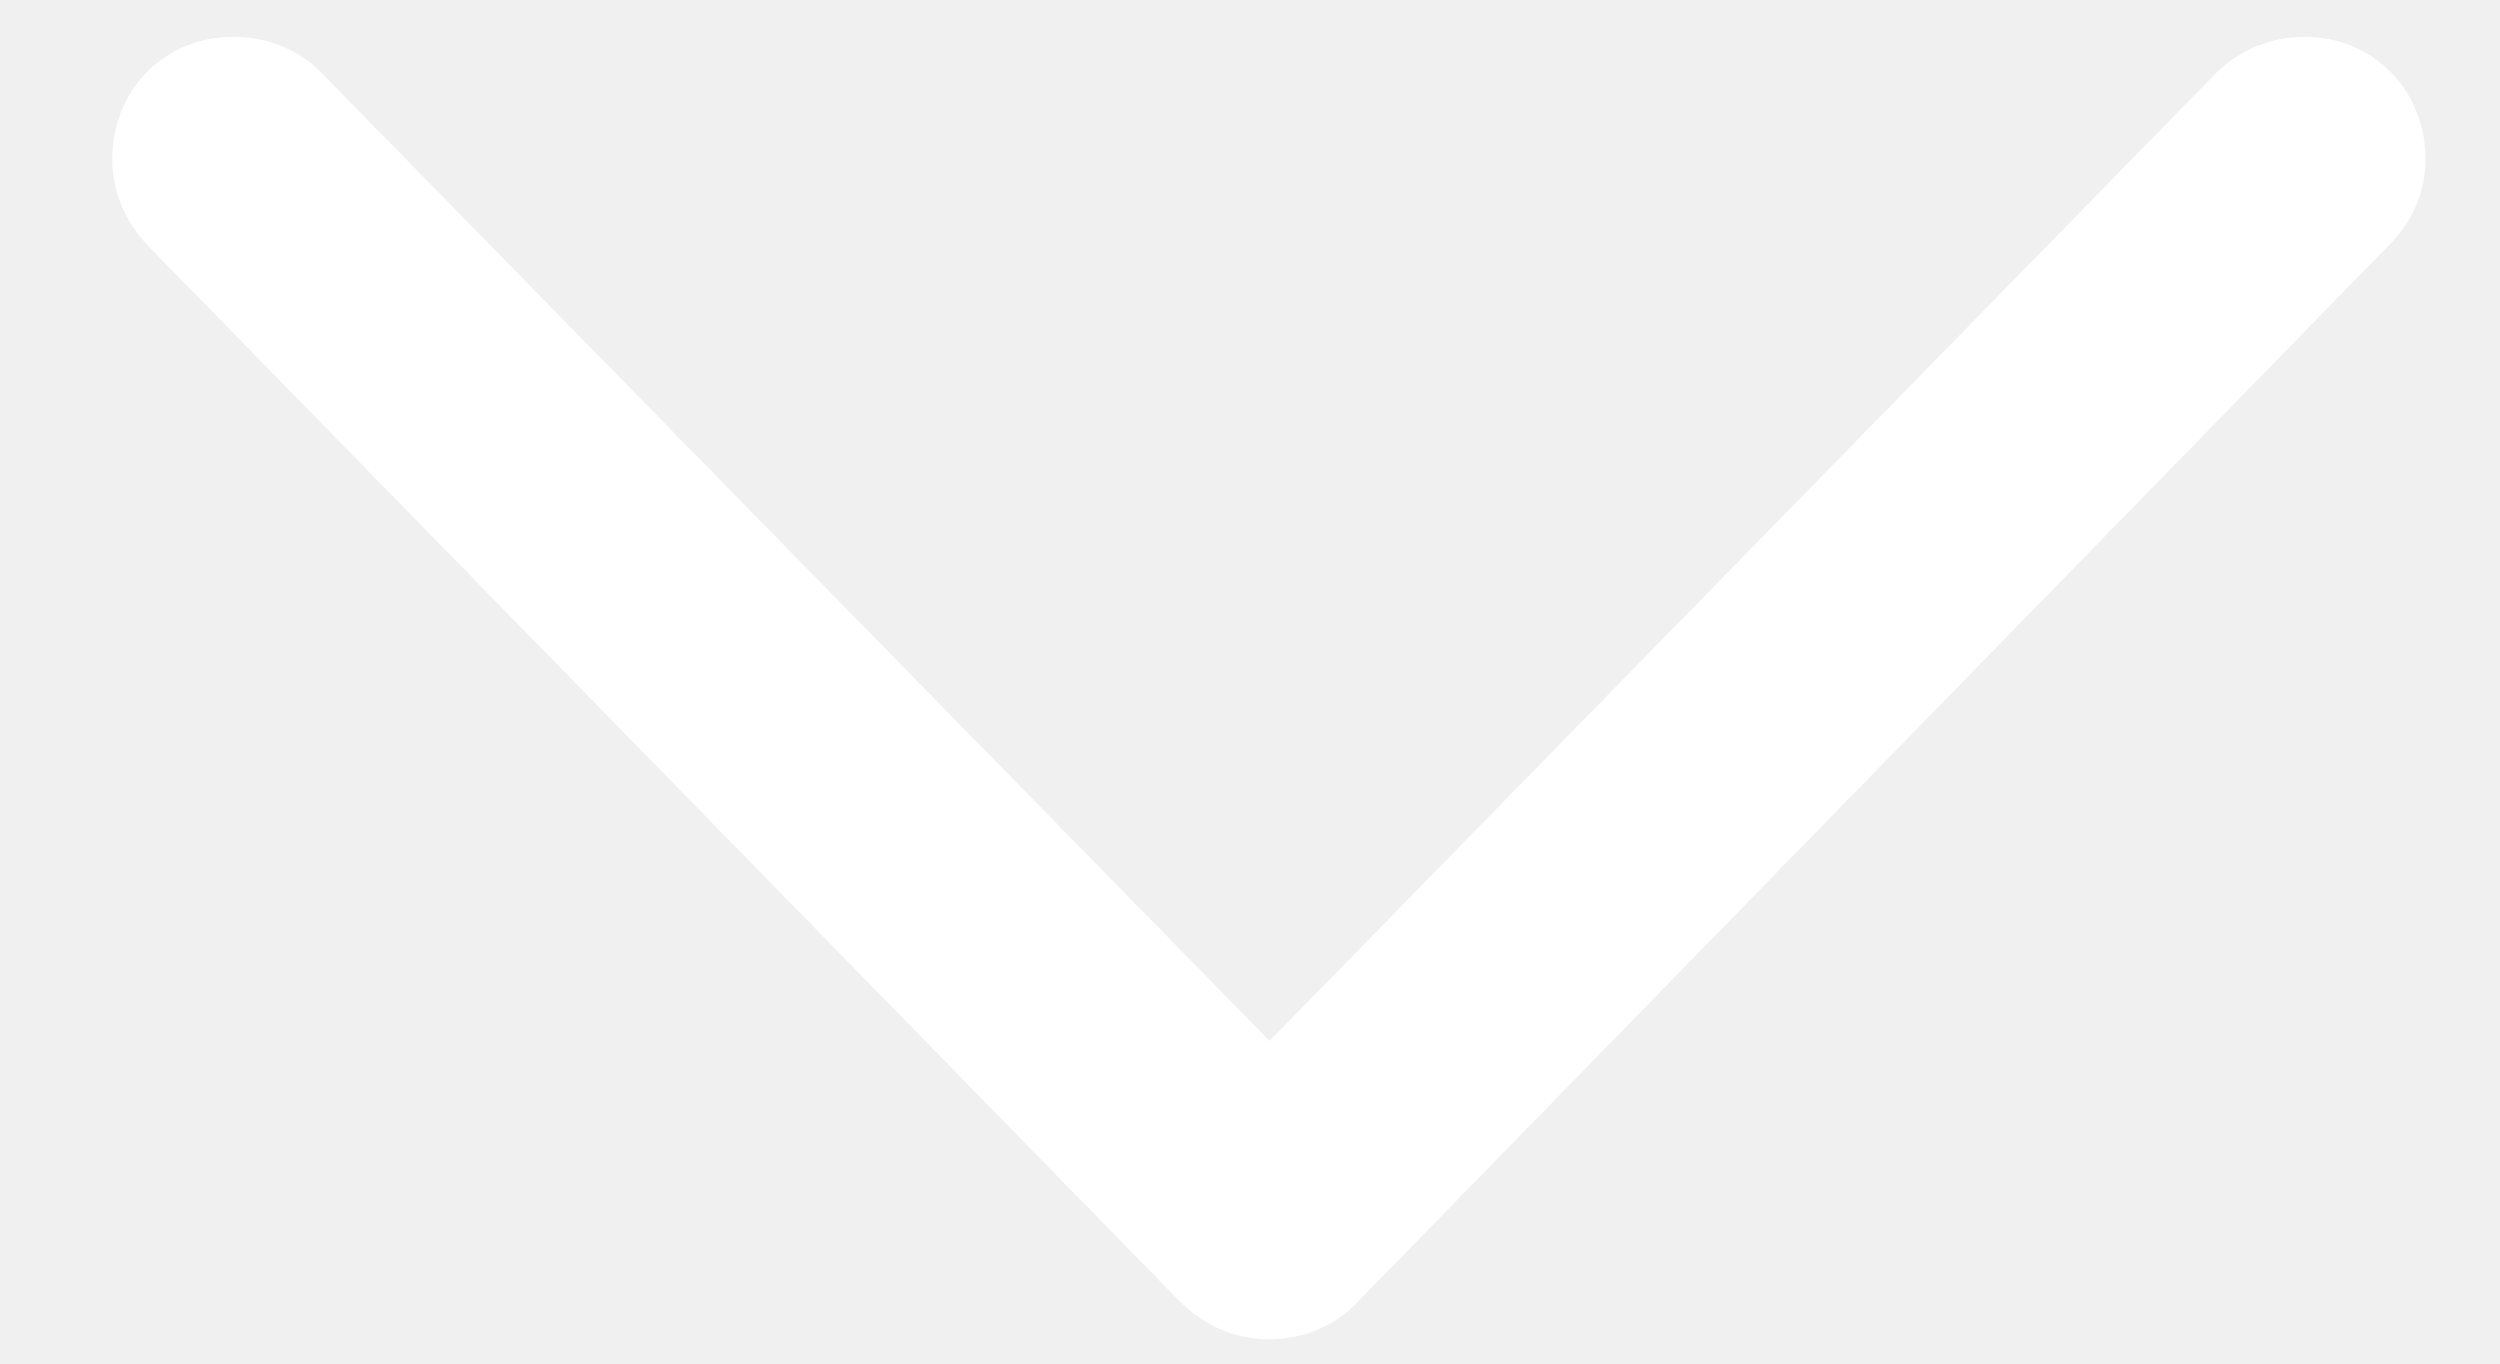
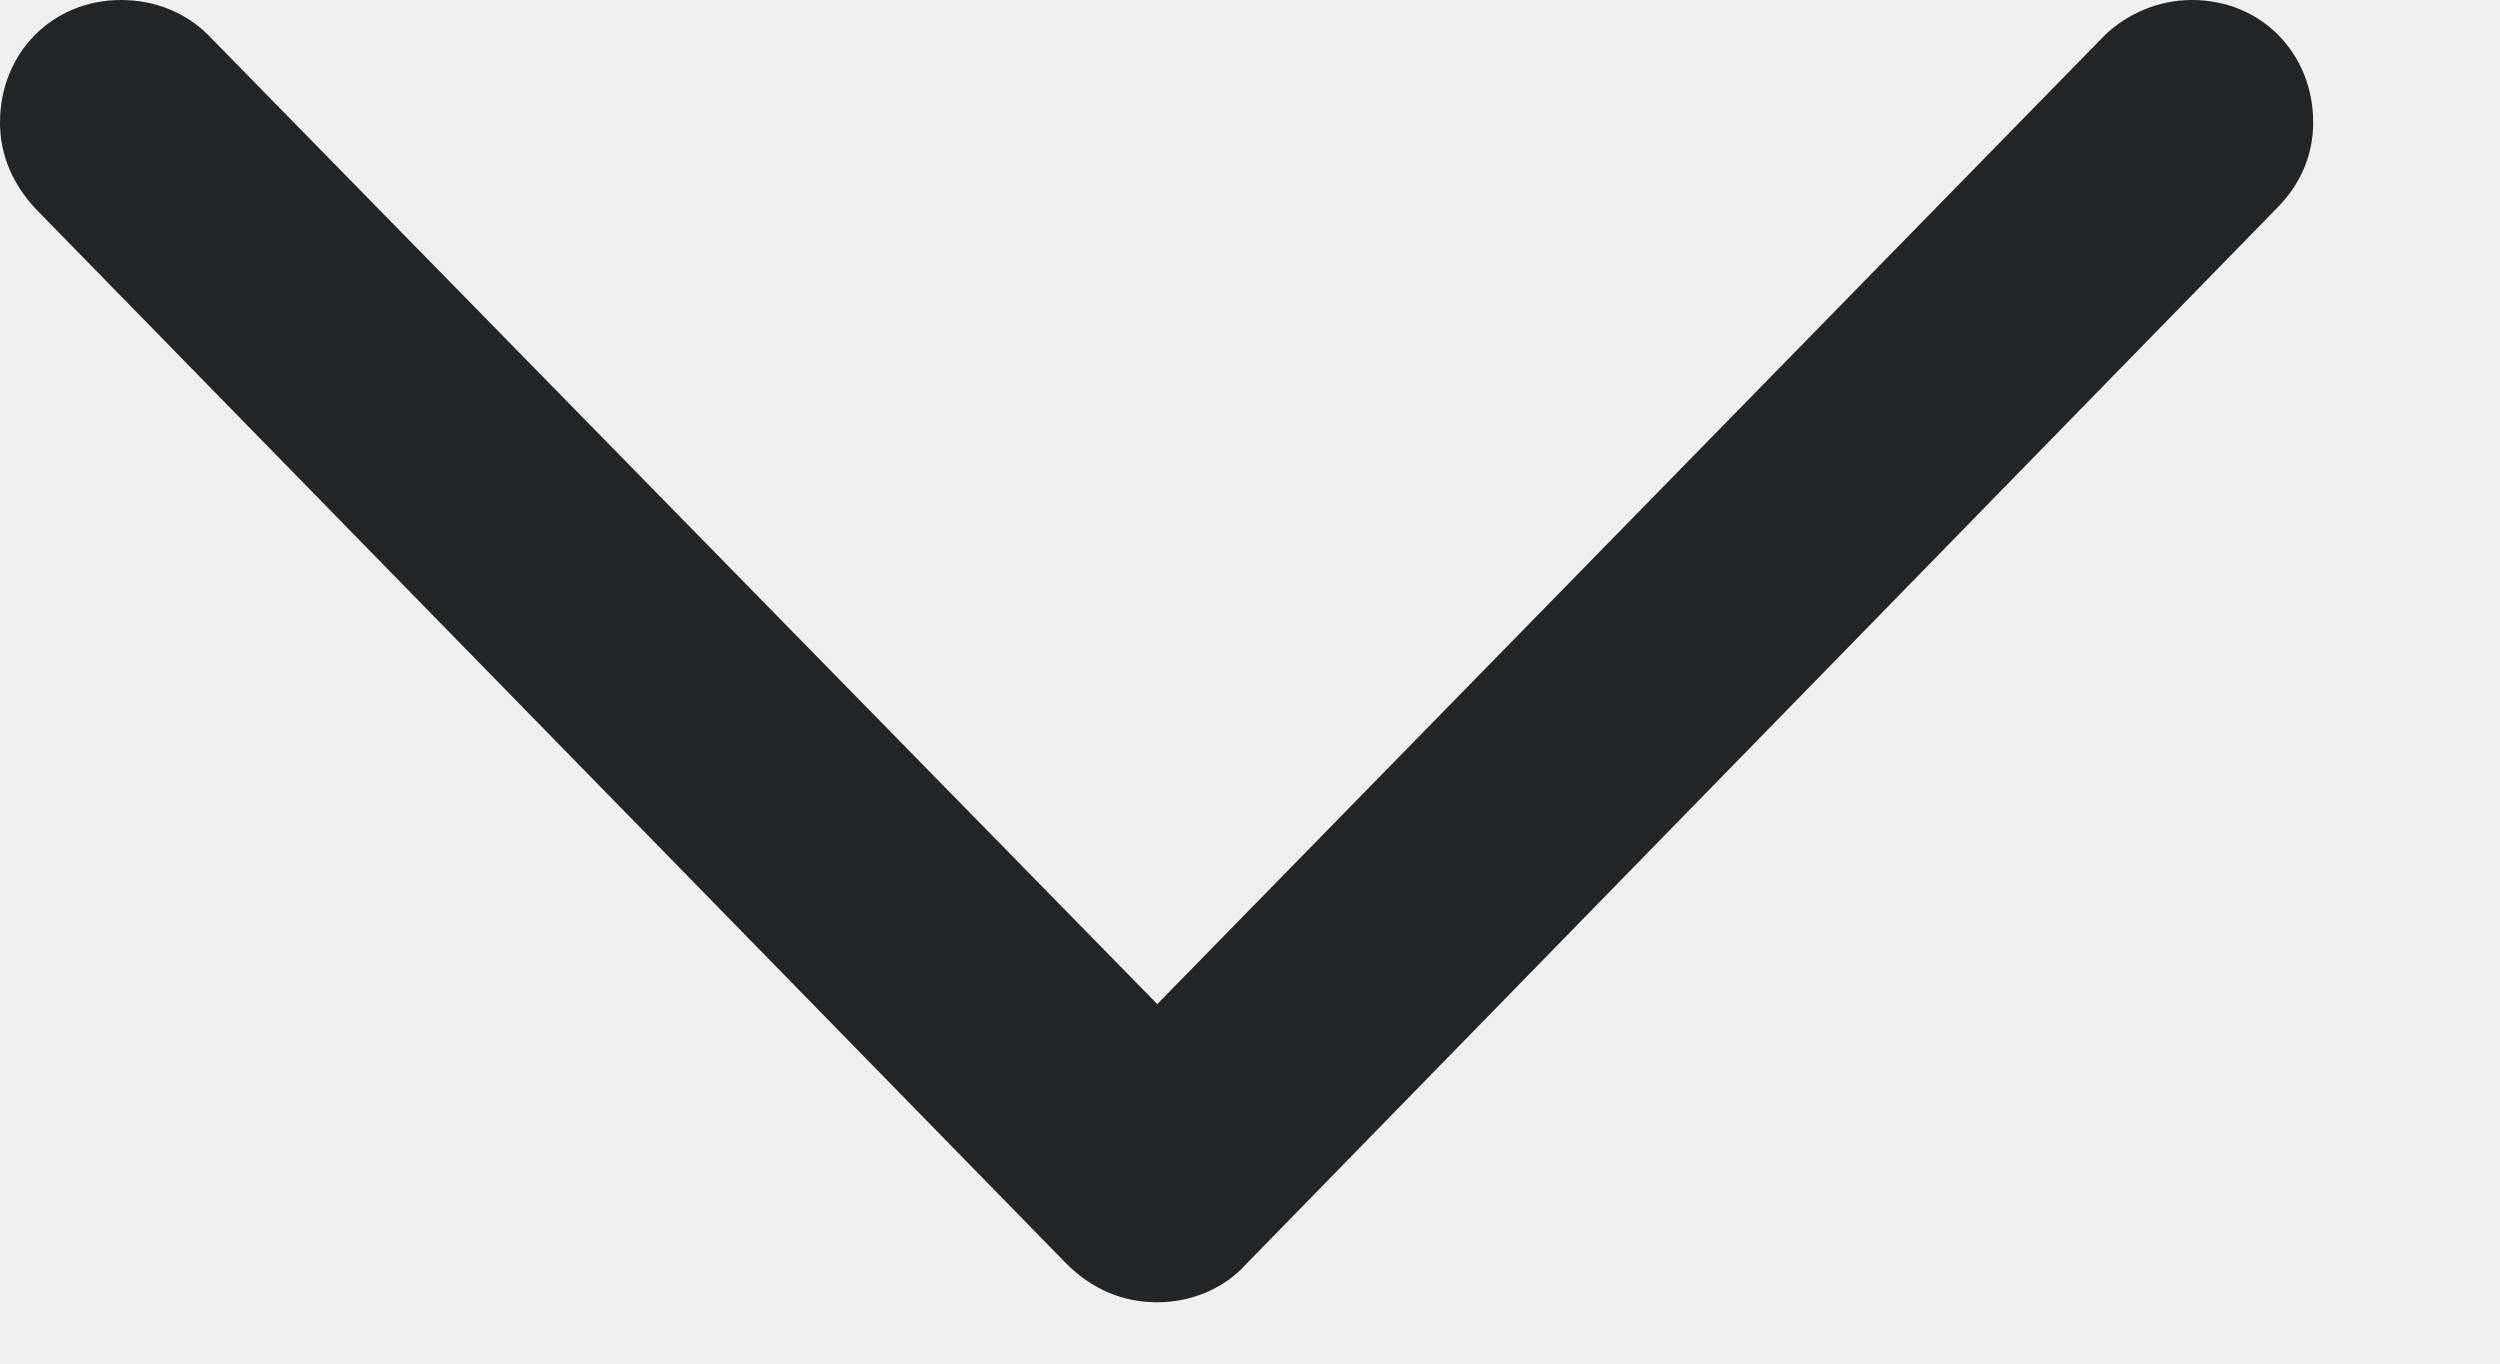
<svg xmlns="http://www.w3.org/2000/svg" width="11" height="6" viewBox="0 0 11 6" fill="none">
-   <path d="M5.586 5.893C5.434 5.893 5.299 5.834 5.188 5.723L0.652 1.082C0.553 0.977 0.494 0.848 0.494 0.701C0.494 0.396 0.723 0.162 1.027 0.162C1.18 0.162 1.314 0.221 1.408 0.314L5.586 4.58L9.758 0.314C9.857 0.221 9.992 0.162 10.139 0.162C10.443 0.162 10.672 0.396 10.672 0.701C10.672 0.848 10.613 0.977 10.514 1.076L5.979 5.723C5.879 5.834 5.732 5.893 5.586 5.893Z" fill="white" />
+   <path d="M5.092 5.73C4.939 5.73 4.805 5.672 4.693 5.561L0.158 0.92C0.059 0.814 0 0.686 0 0.539C0 0.234 0.229 0 0.533 0C0.686 0 0.82 0.059 0.914 0.152L5.092 4.418L9.264 0.152C9.363 0.059 9.498 0 9.645 0C9.949 0 10.178 0.234 10.178 0.539C10.178 0.686 10.119 0.814 10.02 0.914L5.484 5.561C5.385 5.672 5.238 5.73 5.092 5.73Z" fill="#232425" />
</svg>
